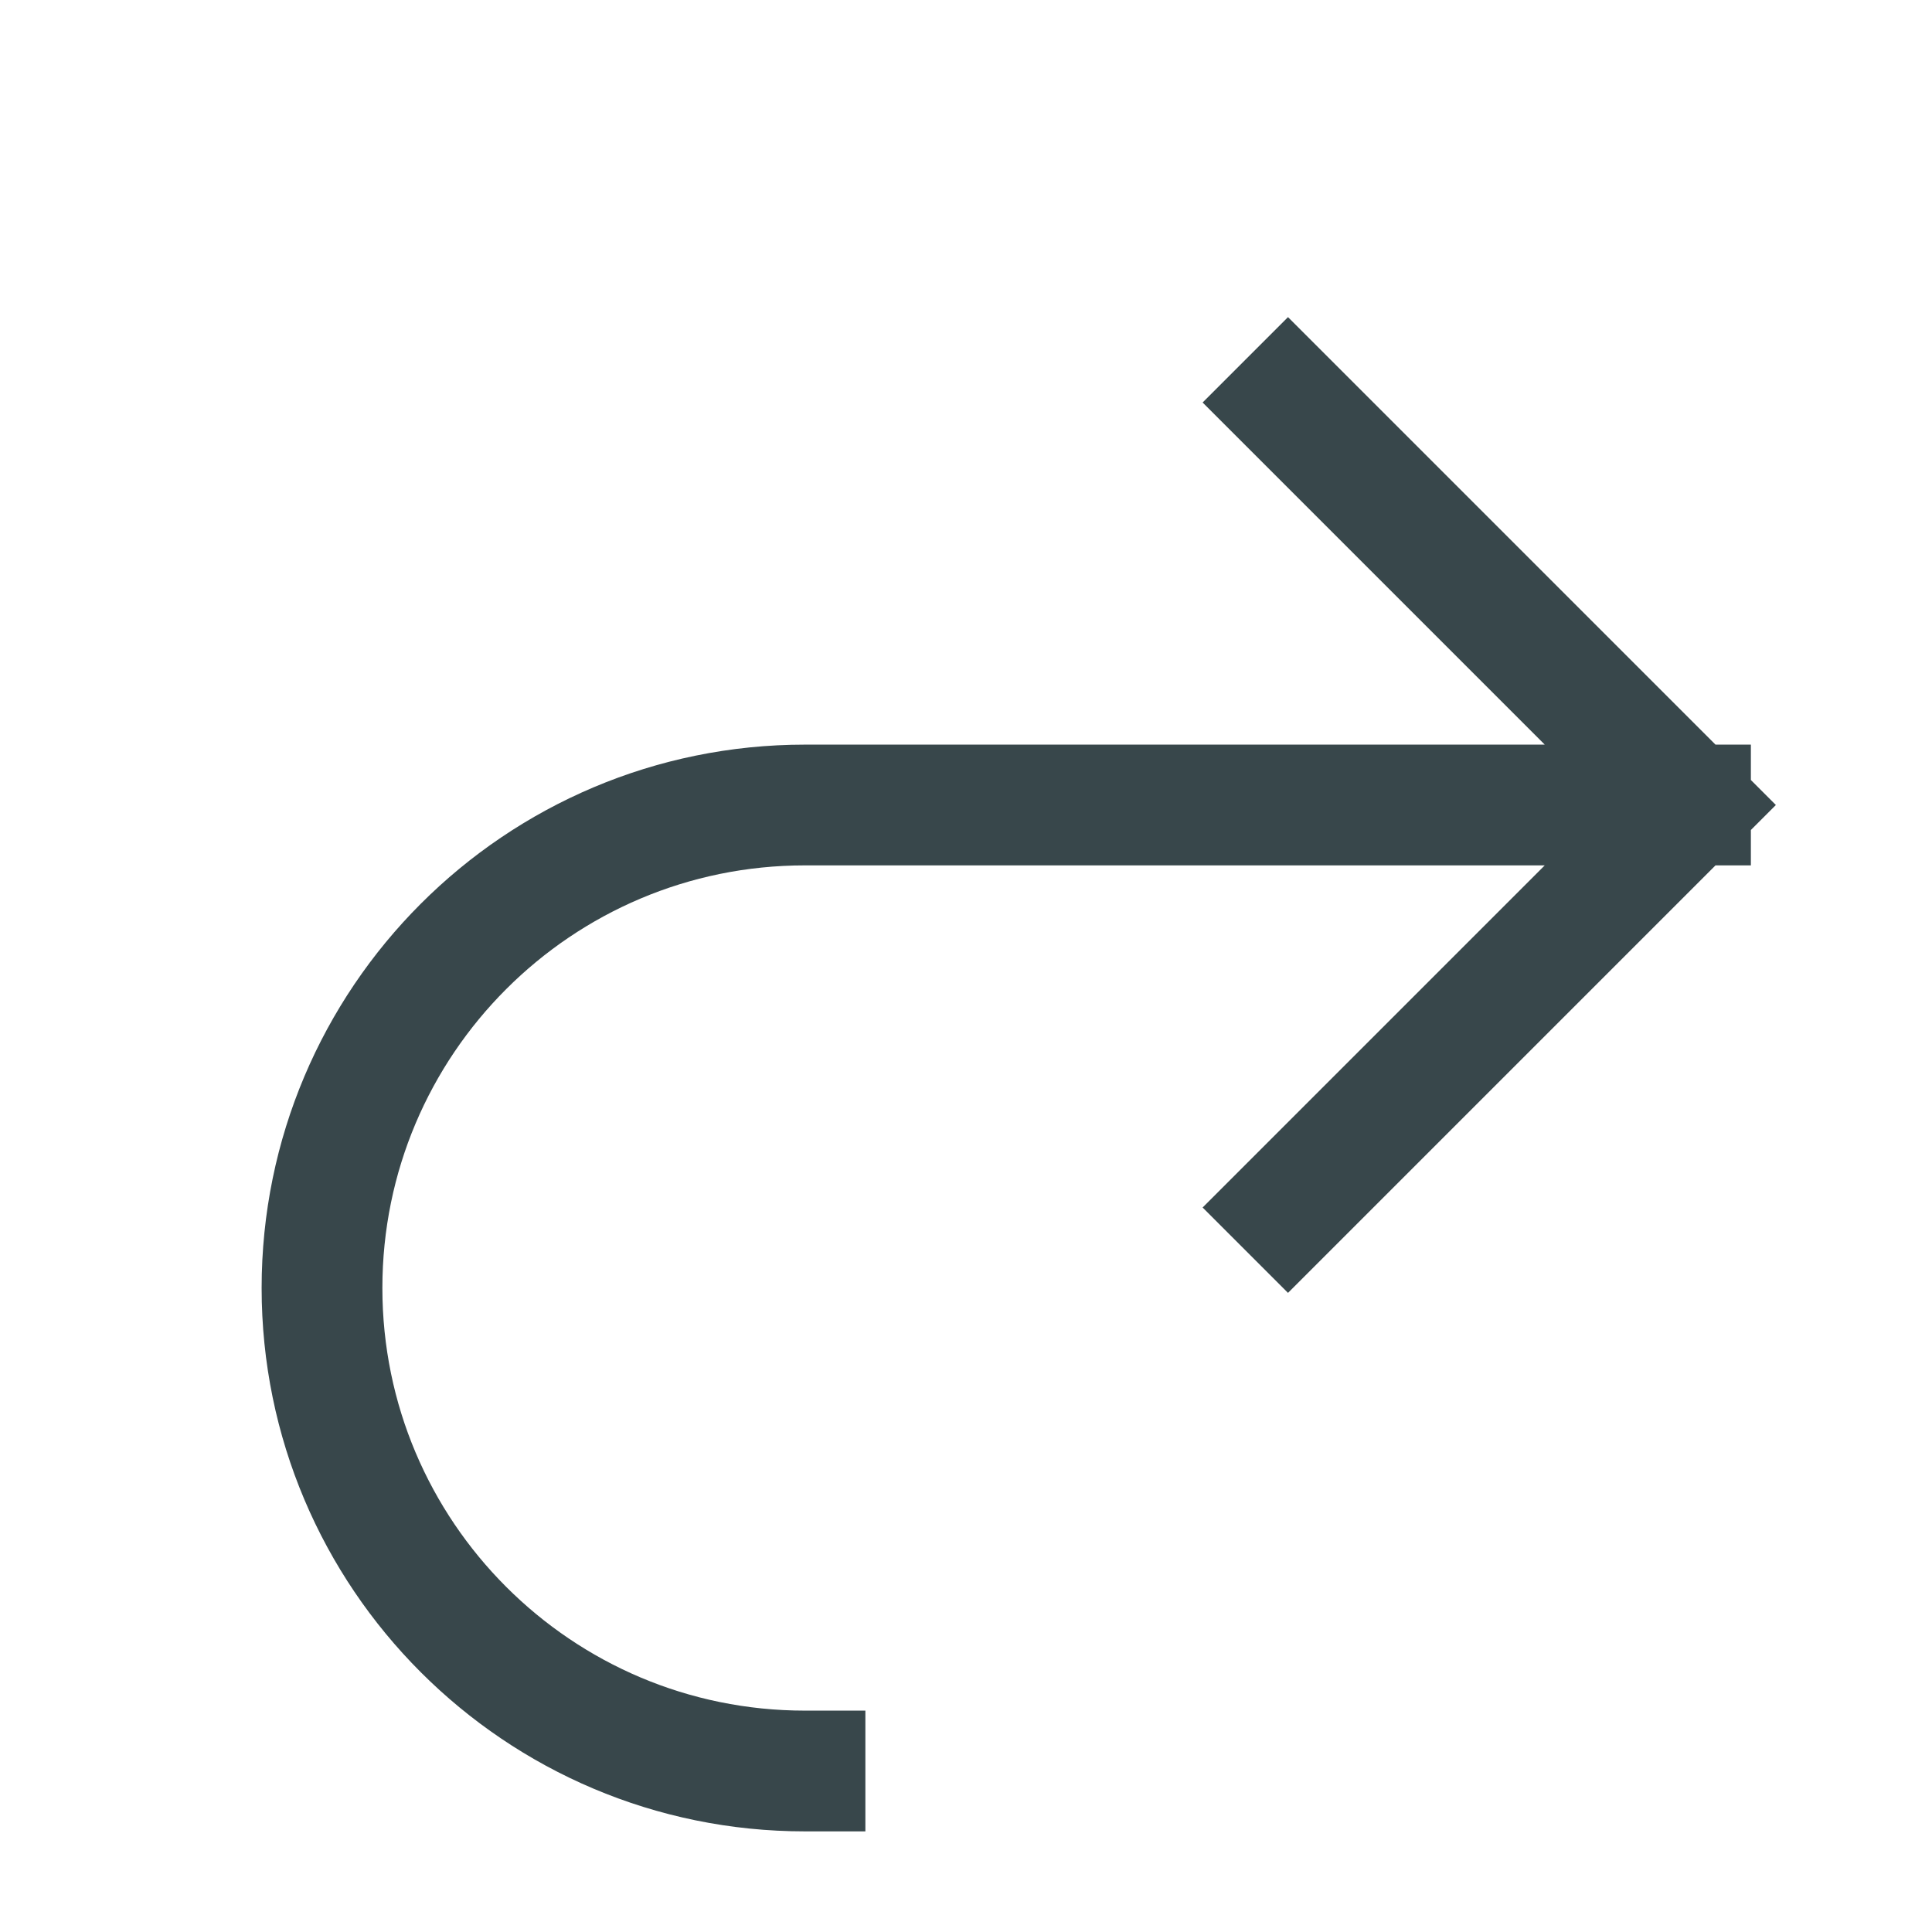
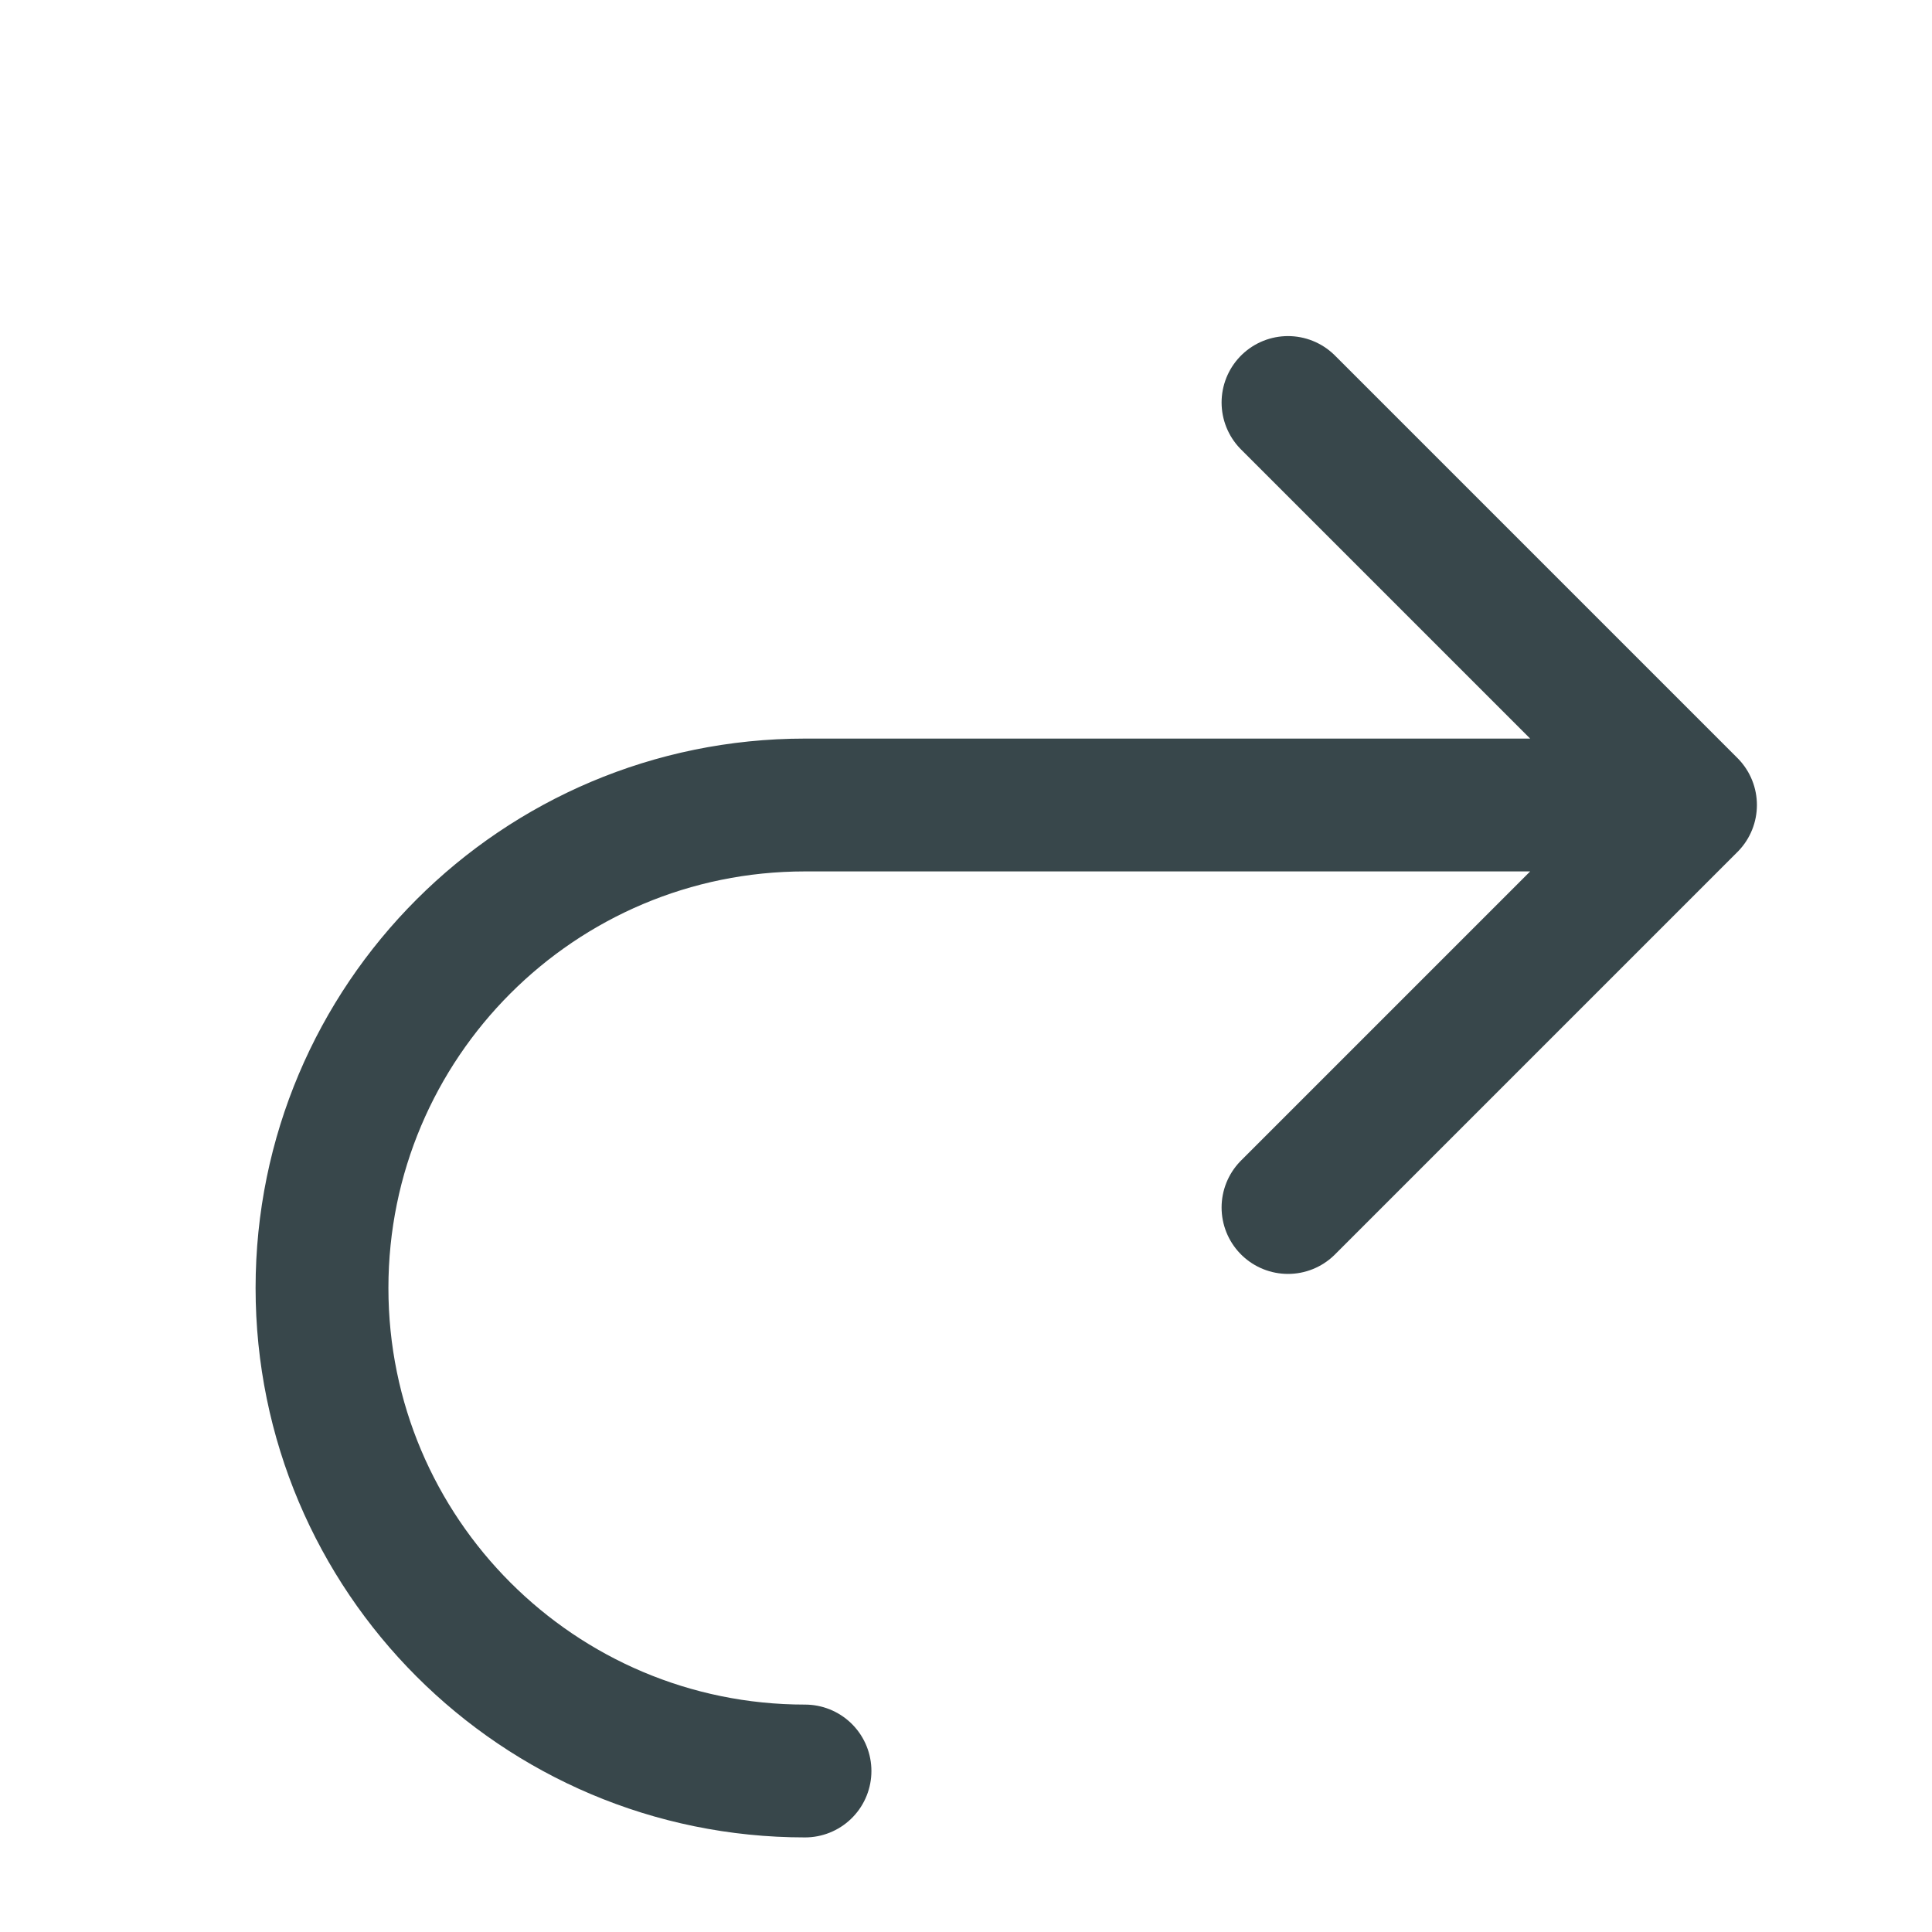
- <svg xmlns="http://www.w3.org/2000/svg" width="24" height="24" viewBox="0 0 24 24" fill="none" stroke="#38474b" stroke-width="1.5" stroke-linecap="square" stroke-linejoin="miter">
+ <svg xmlns="http://www.w3.org/2000/svg" width="24" height="24" viewBox="0 0 24 24" fill="none" stroke="#38474b" stroke-width="1.65" stroke-linecap="round" stroke-linejoin="round">
  <path d="m16 5 5 5-5 5M21 10H10a6 6 0 0 0 0 12" />
</svg>
